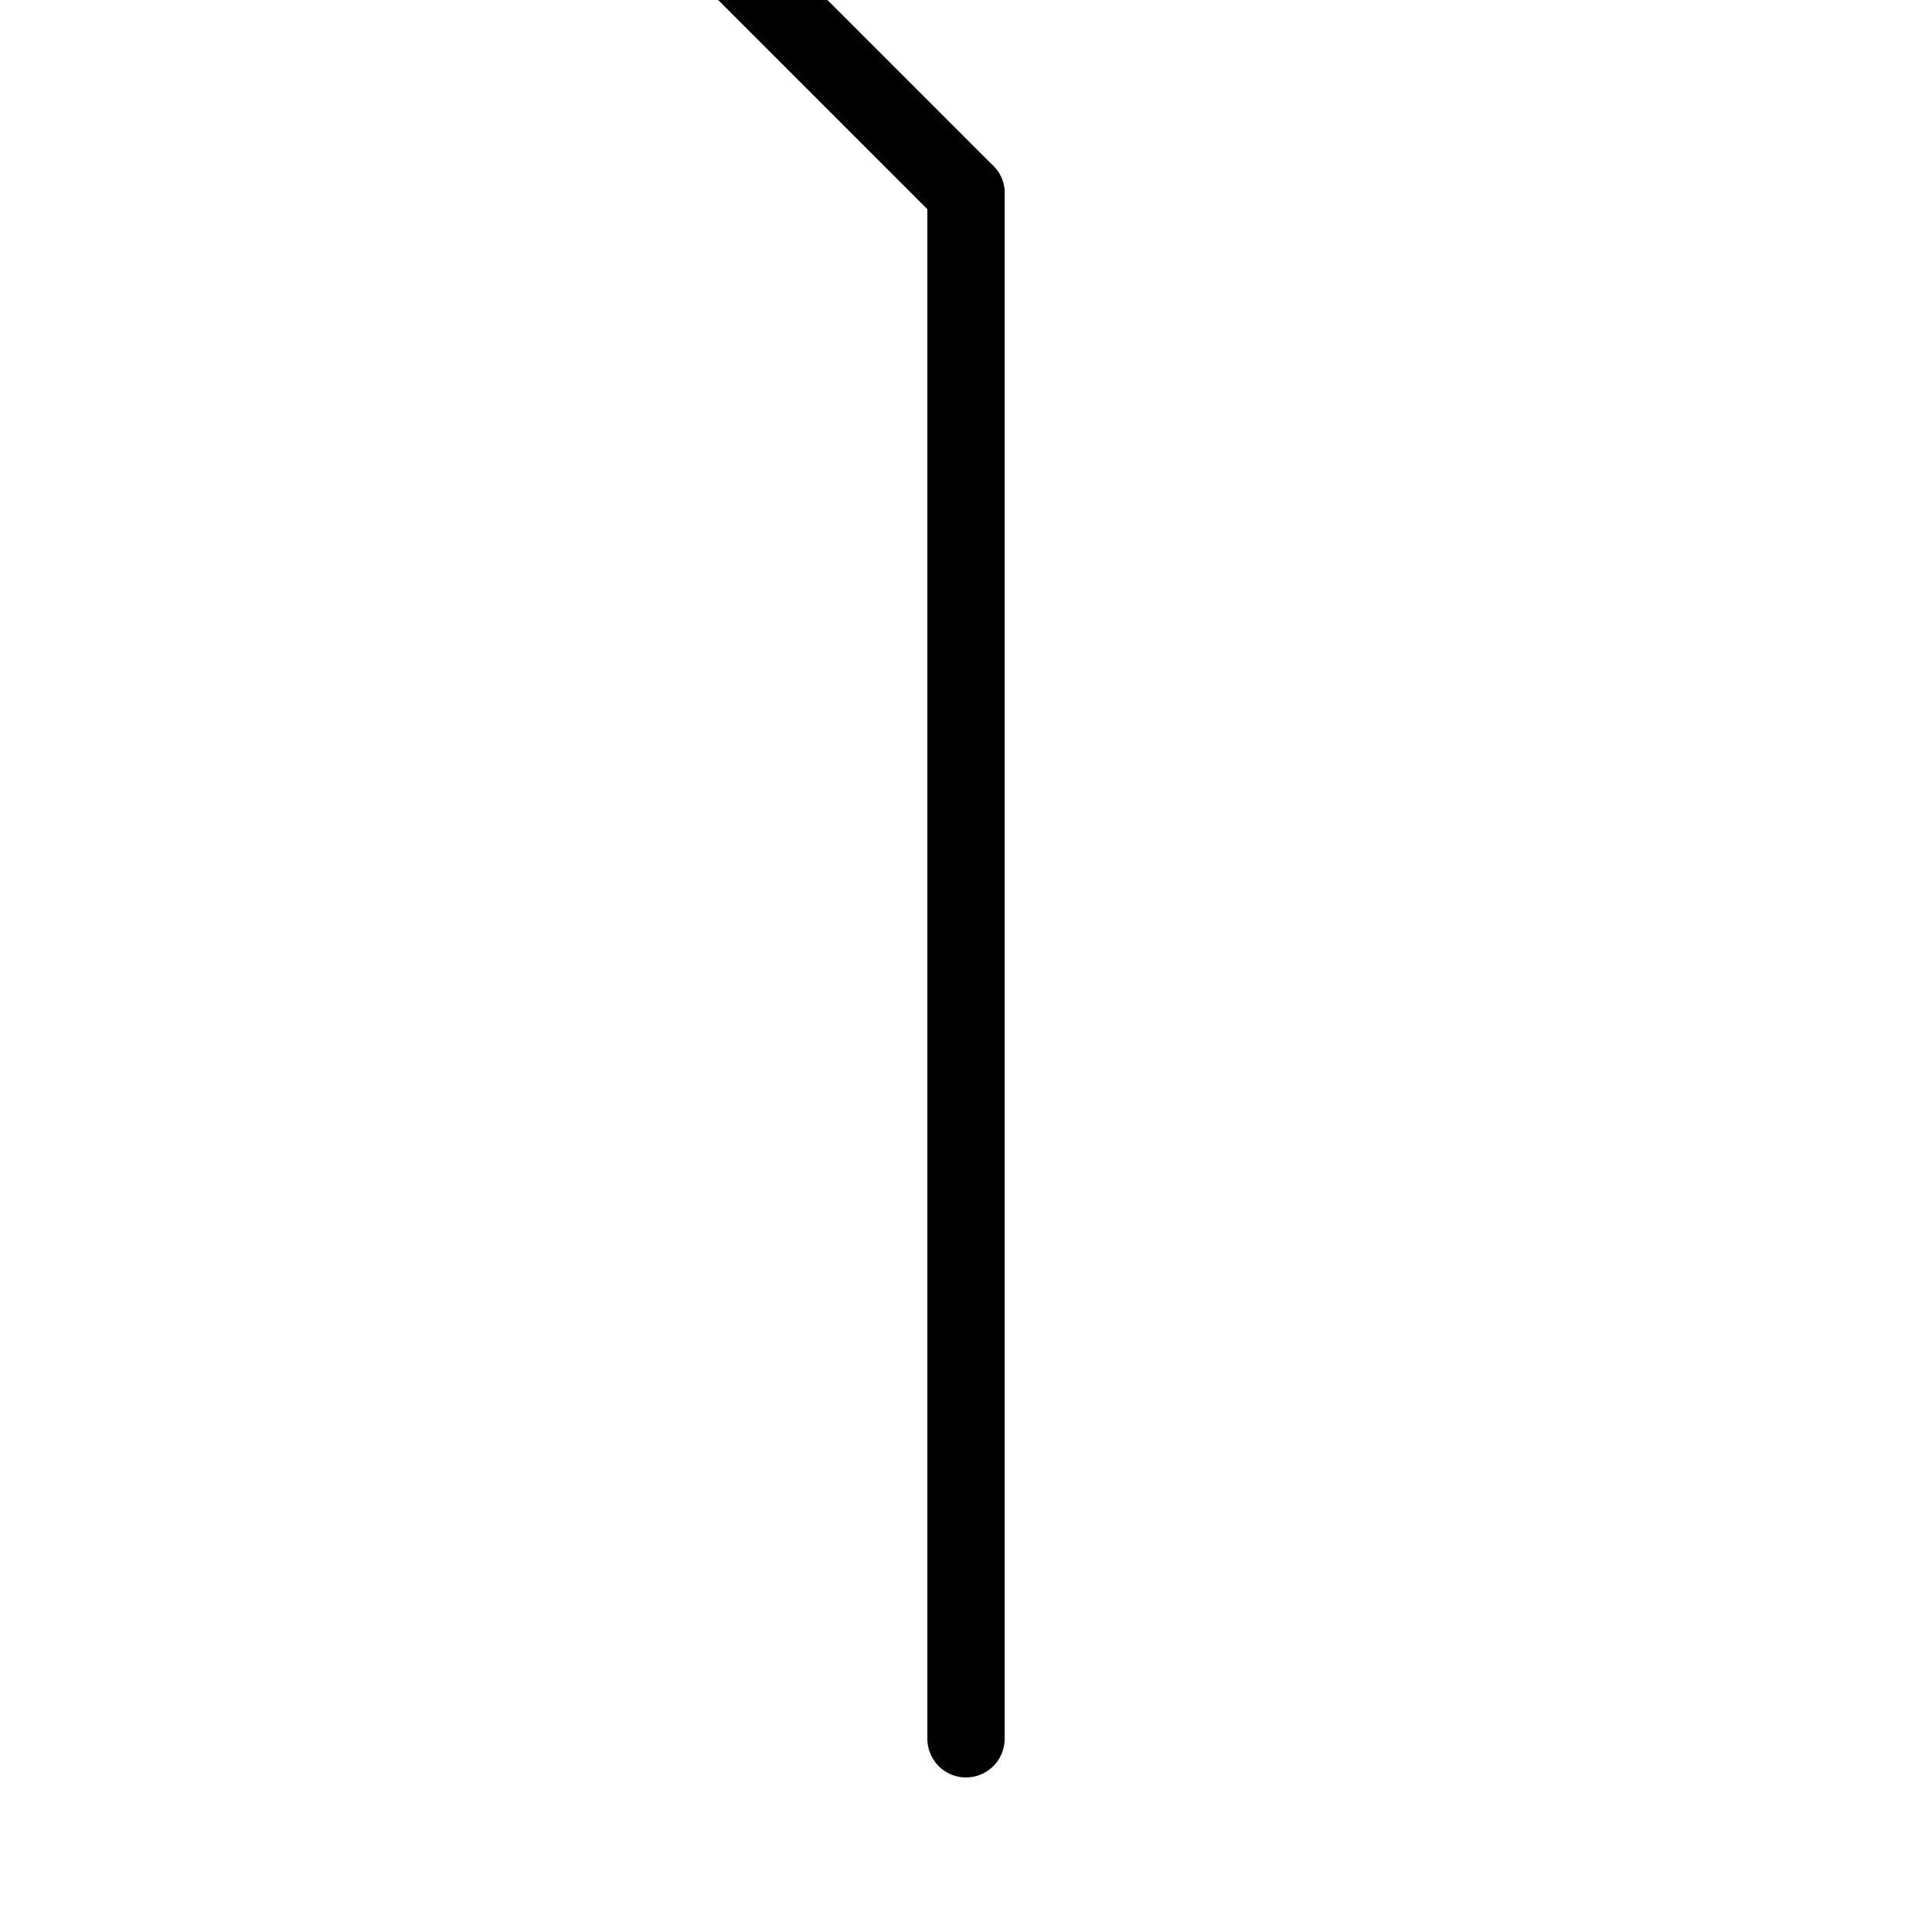
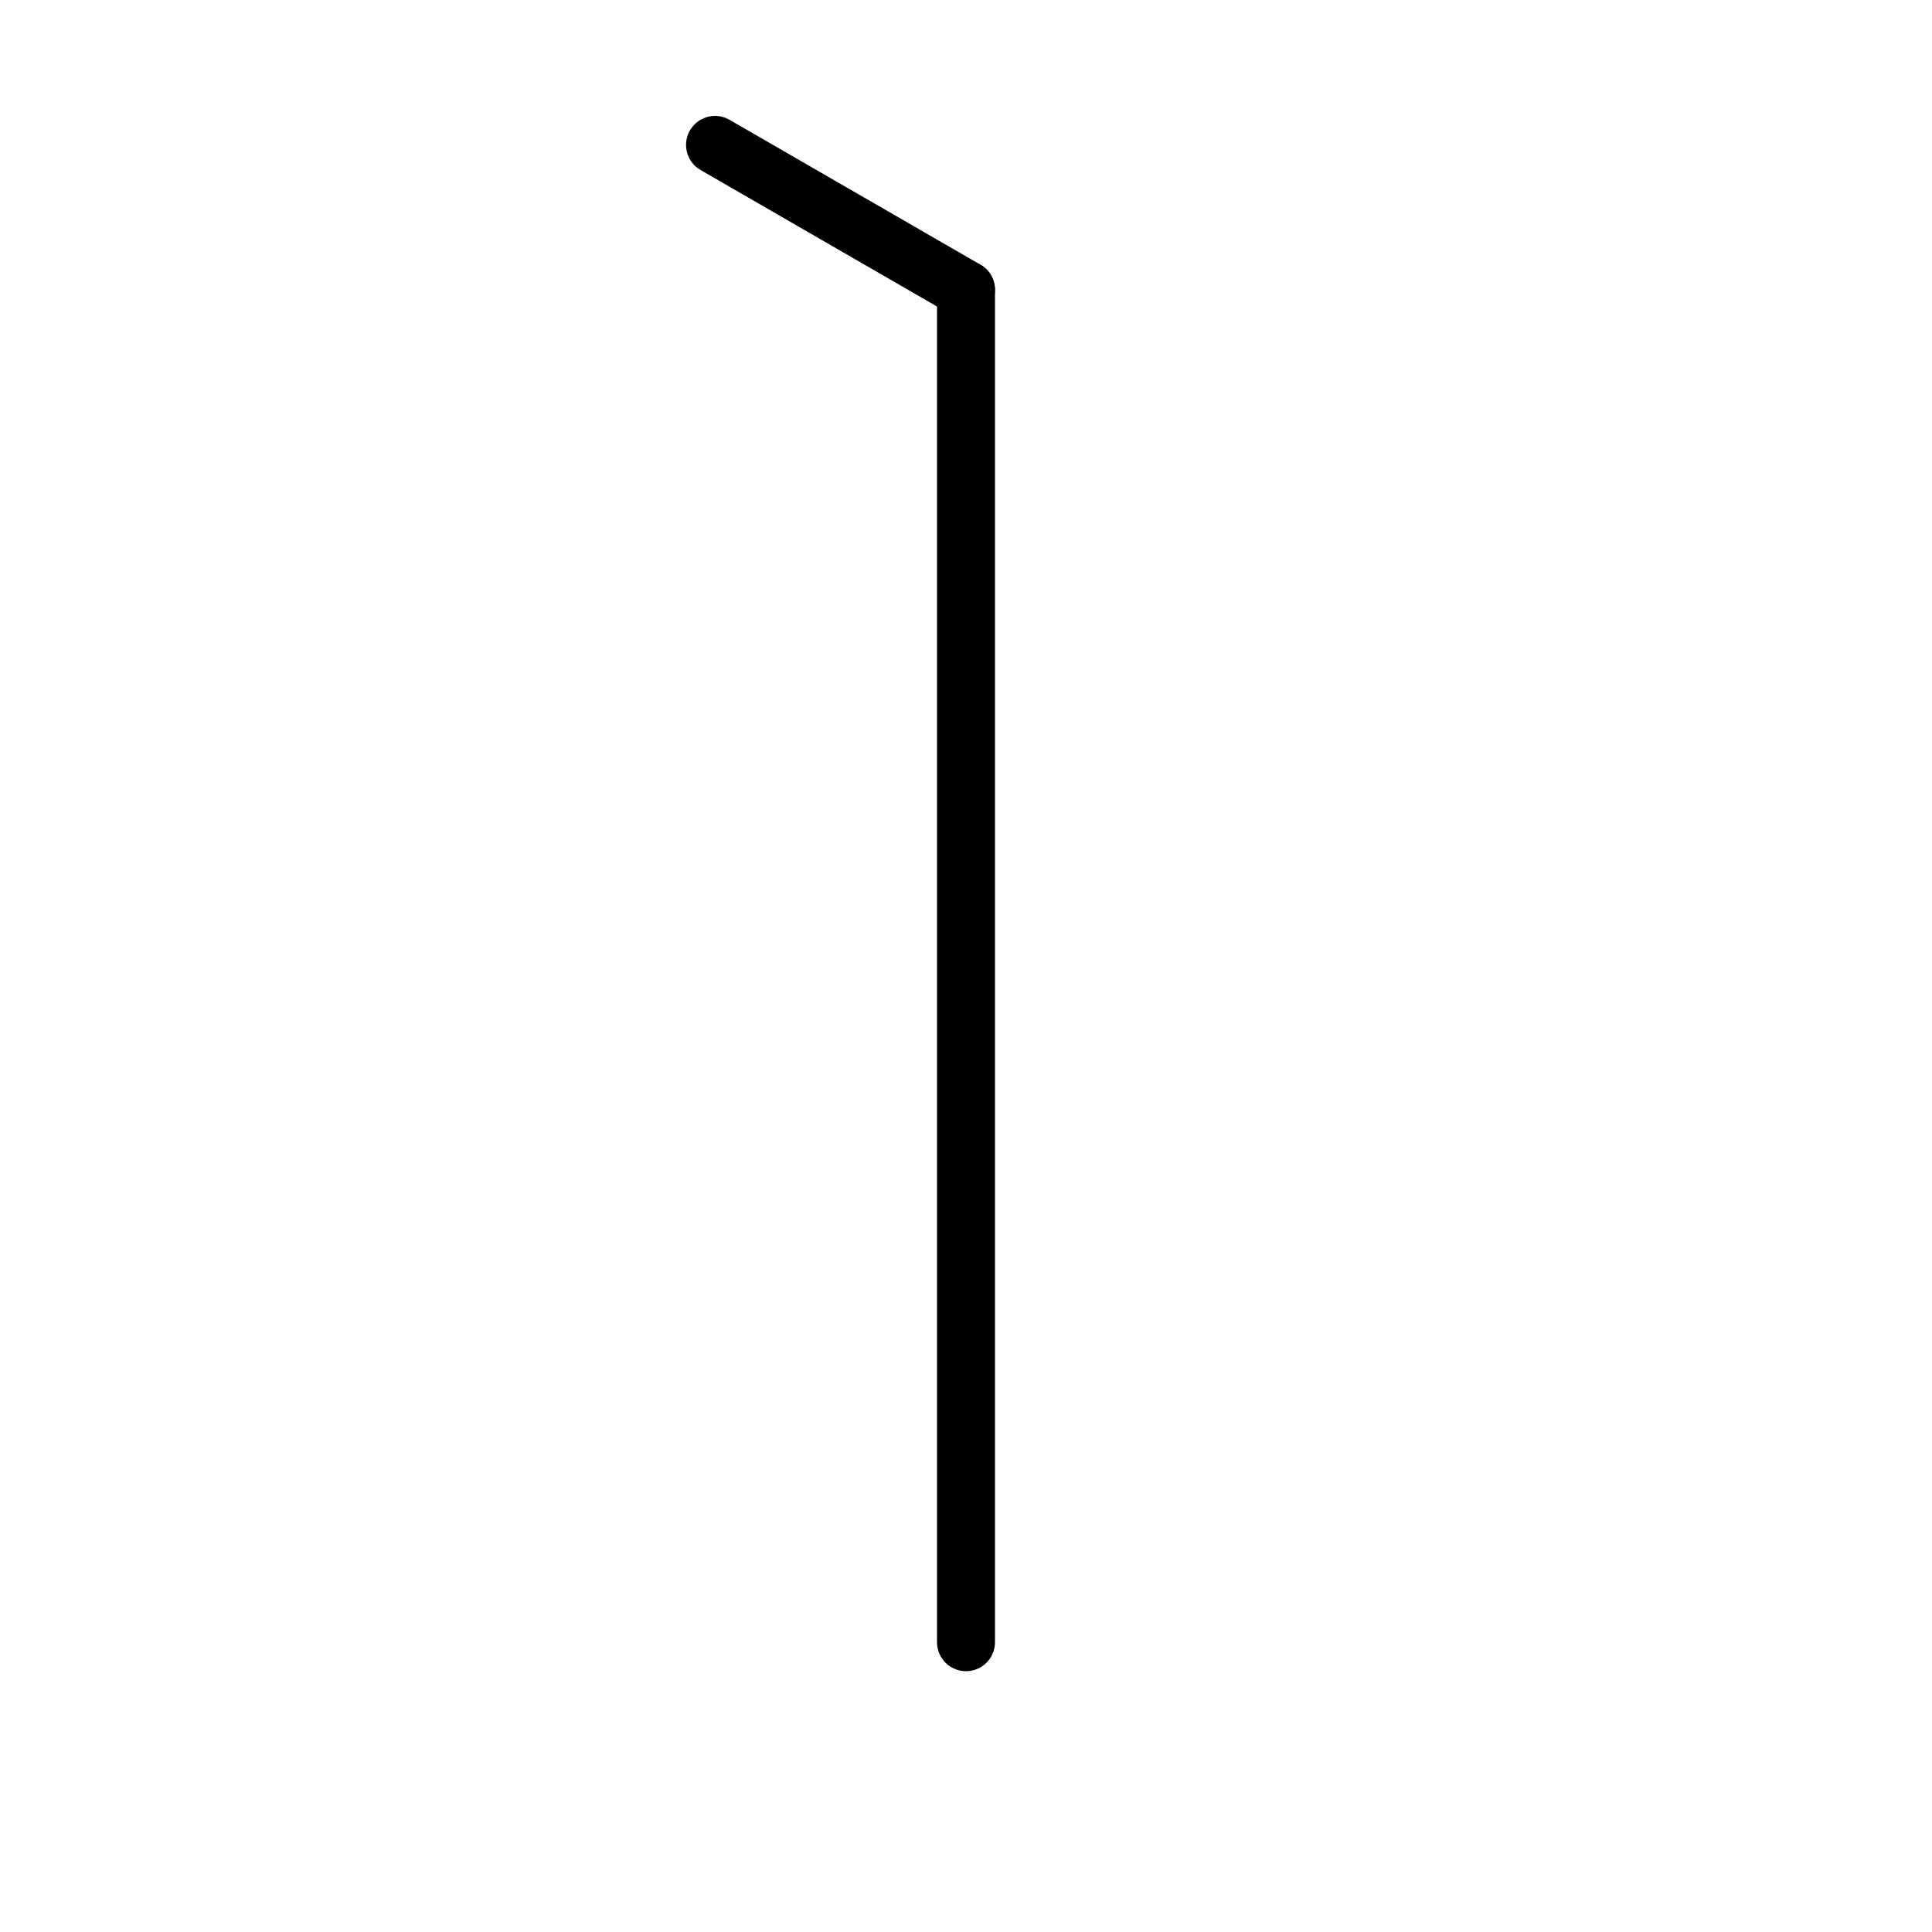
<svg xmlns="http://www.w3.org/2000/svg" viewBox="0 0 100 100" width="100" height="100">
-   <line x1="50.0" y1="10" x2="50.0" y2="90" stroke="black" stroke-width="4" stroke-linecap="round" />
-   <line x1="50.0" y1="10" x2="20.0" y2="-20" stroke="black" stroke-width="4" stroke-linecap="round" />
+   <line x1="50.0" y1="15" x2="50.0" y2="85" stroke="black" stroke-width="3" stroke-linecap="round" />
+   <line x1="50.0" y1="15" x2="37.01" y2="7.5" stroke="black" stroke-width="3" stroke-linecap="round" />
</svg>
